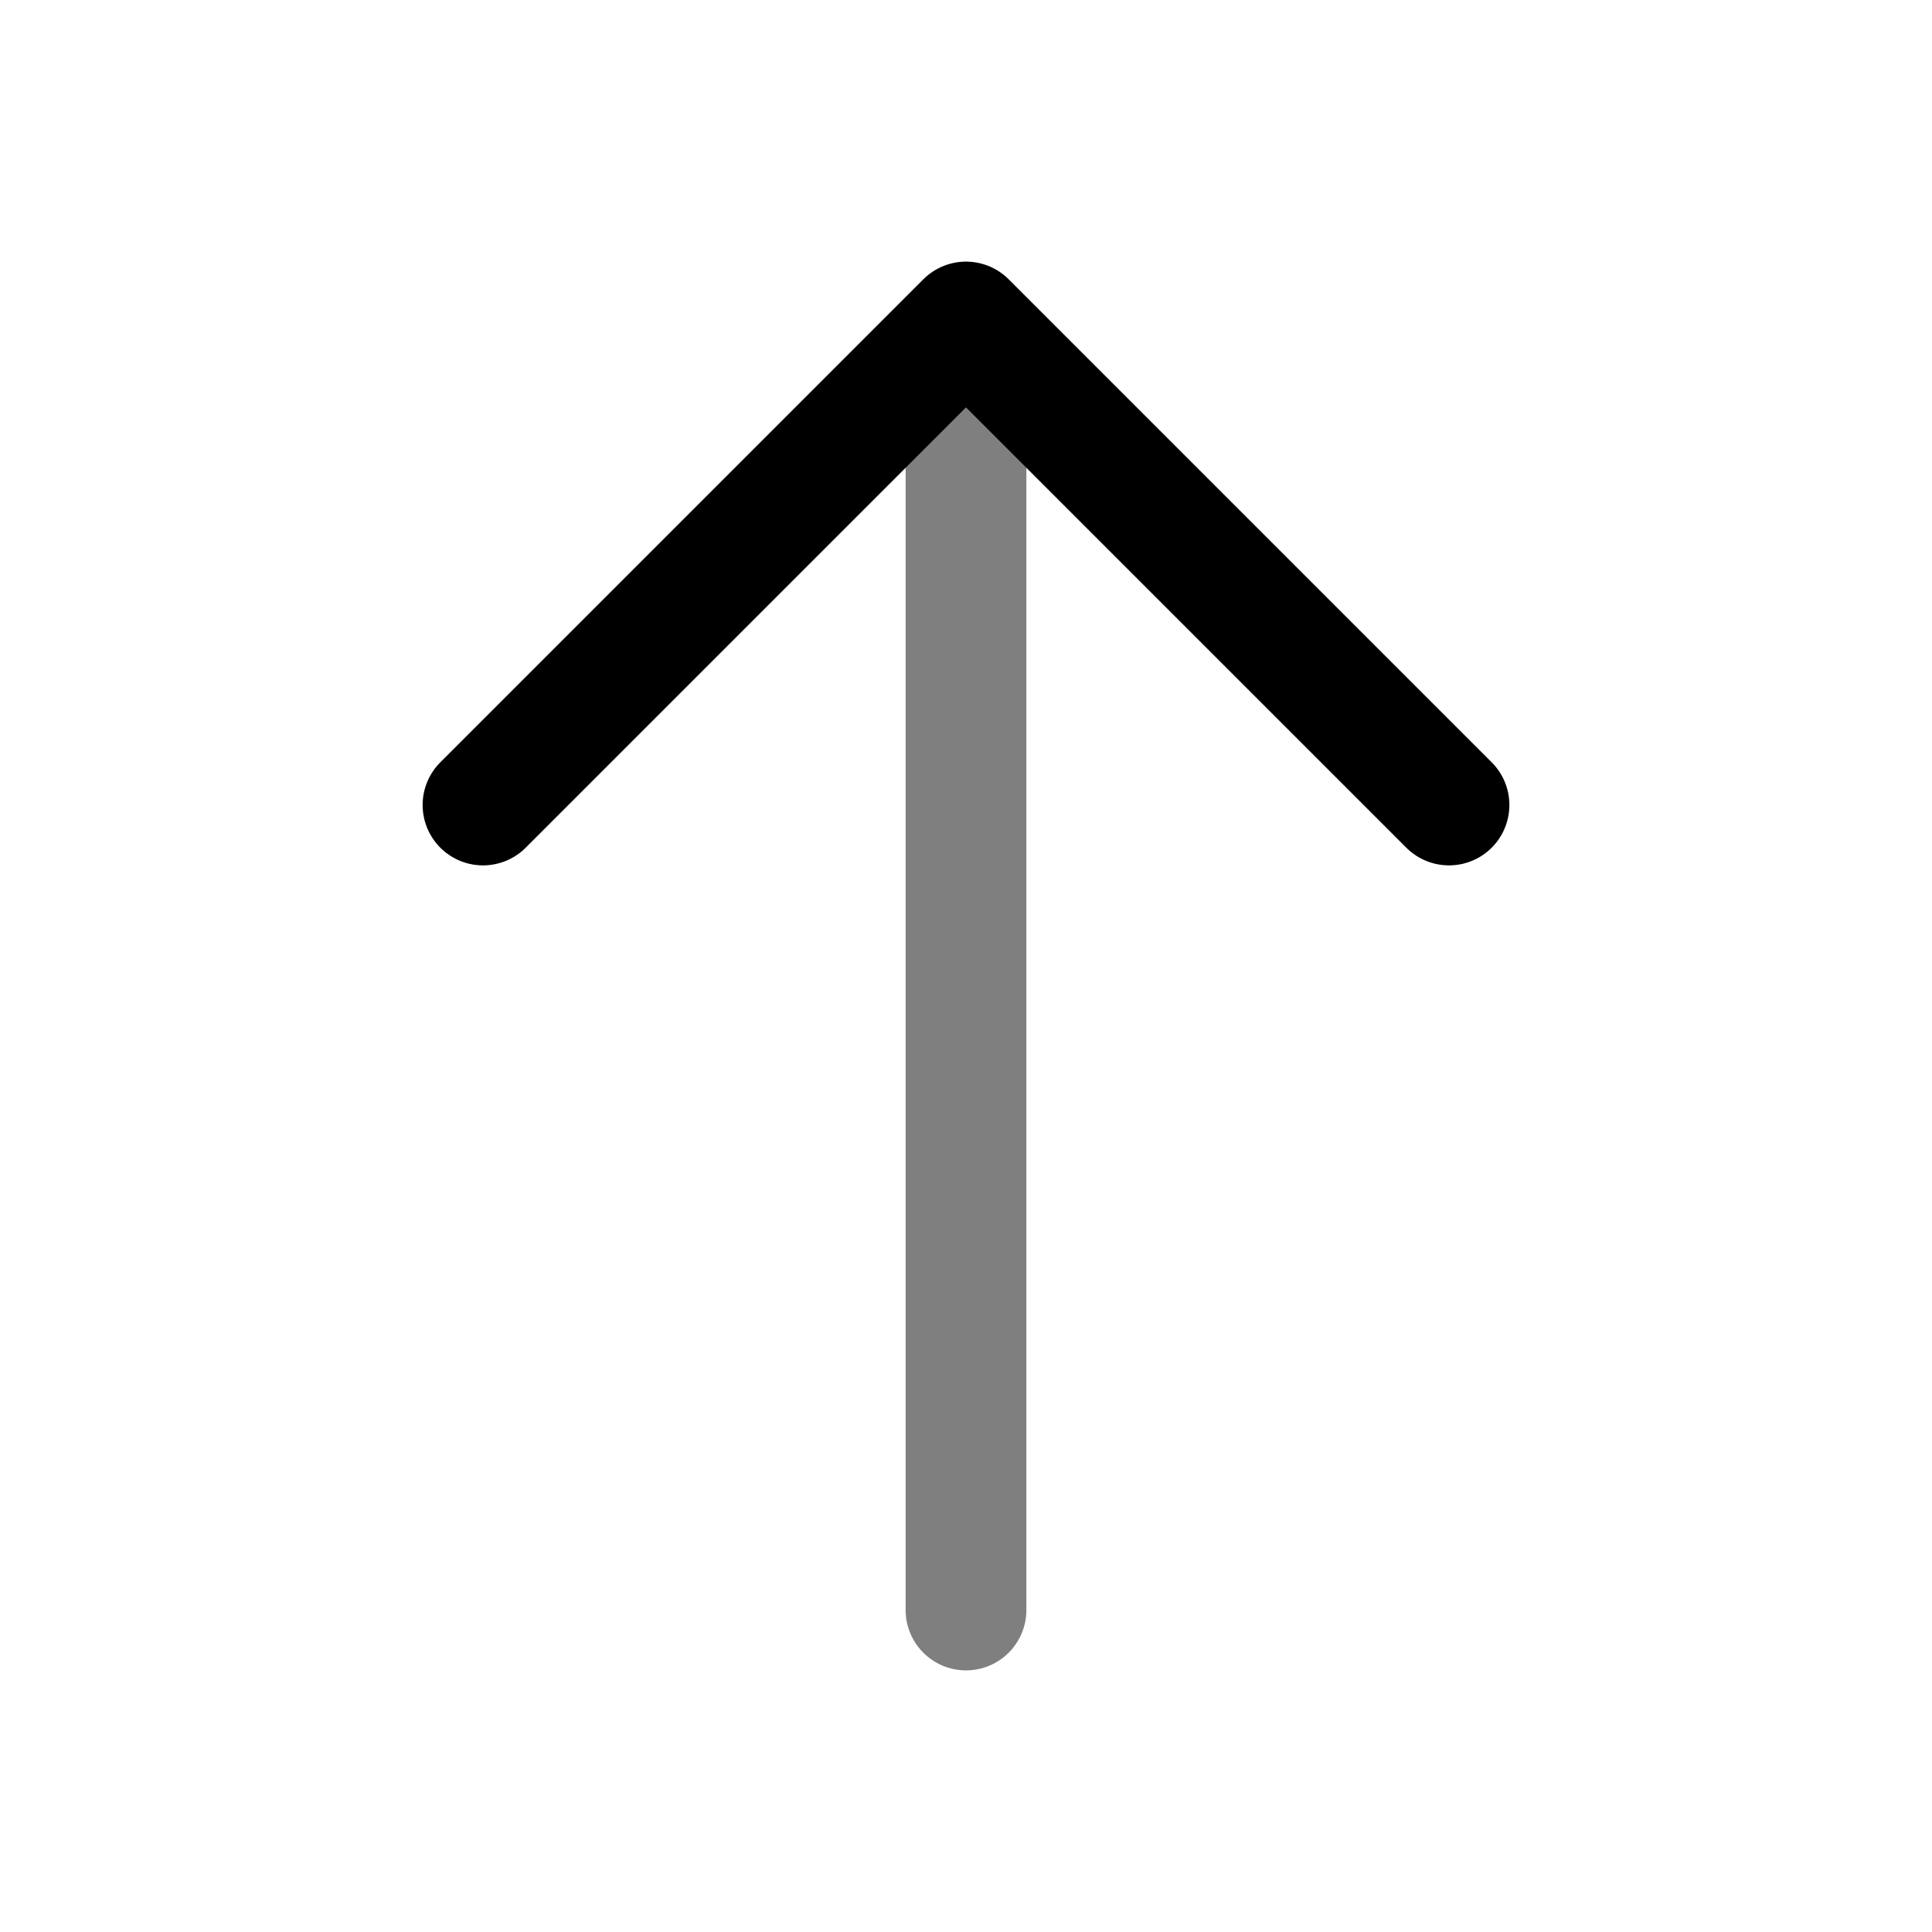
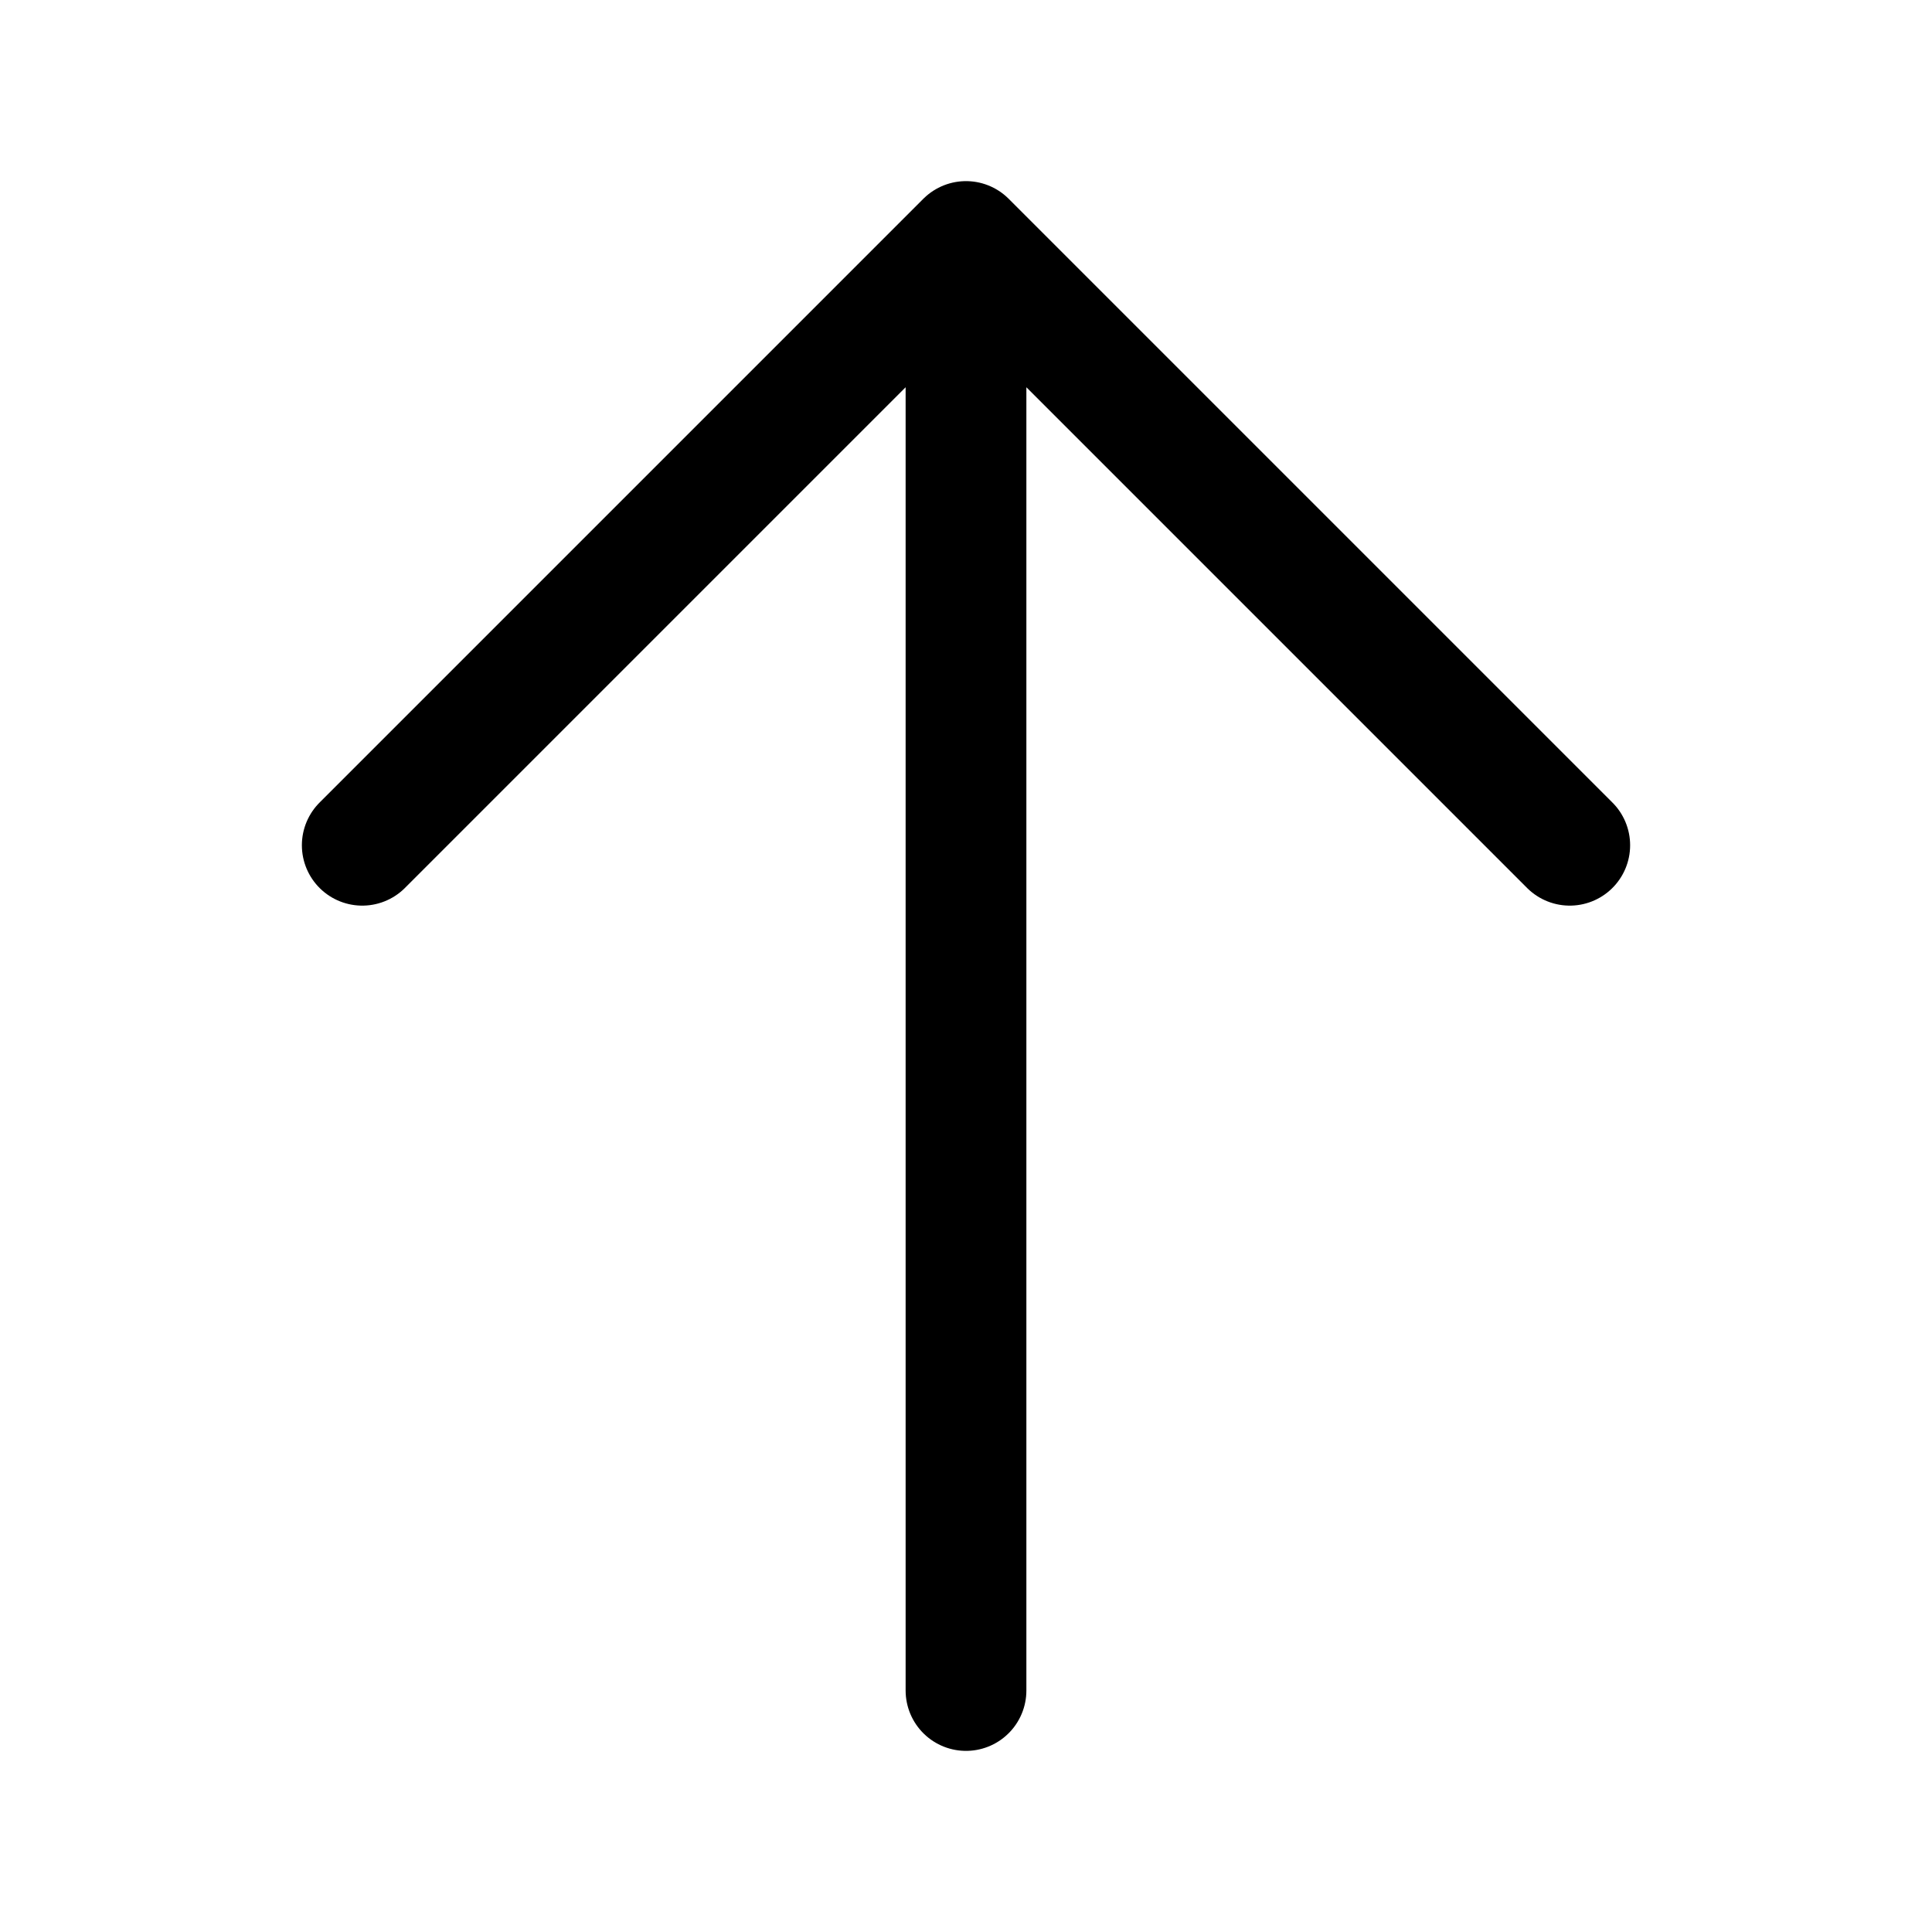
<svg xmlns="http://www.w3.org/2000/svg" width="64" height="64" viewBox="0 0 24 24" preserveAspectRatio="xMidYMid meet">
-   <g fill="none">
-     <path fill="currentColor" d="M11.25 20a.75.75 0 0 0 1.5 0zm1.5 0V4h-1.5v16z" opacity=".5" />
-     <path stroke="currentColor" stroke-linecap="round" stroke-linejoin="round" stroke-width="1.5" d="m18 10l-6-6l-6 6" />
-   </g>
+   <path fill="none" stroke="currentColor" stroke-linecap="round" stroke-linejoin="round" stroke-width="1.5" d="M4.5 10.5L12 3m0 0l7.5 7.5M12 3v18" />
</svg>
